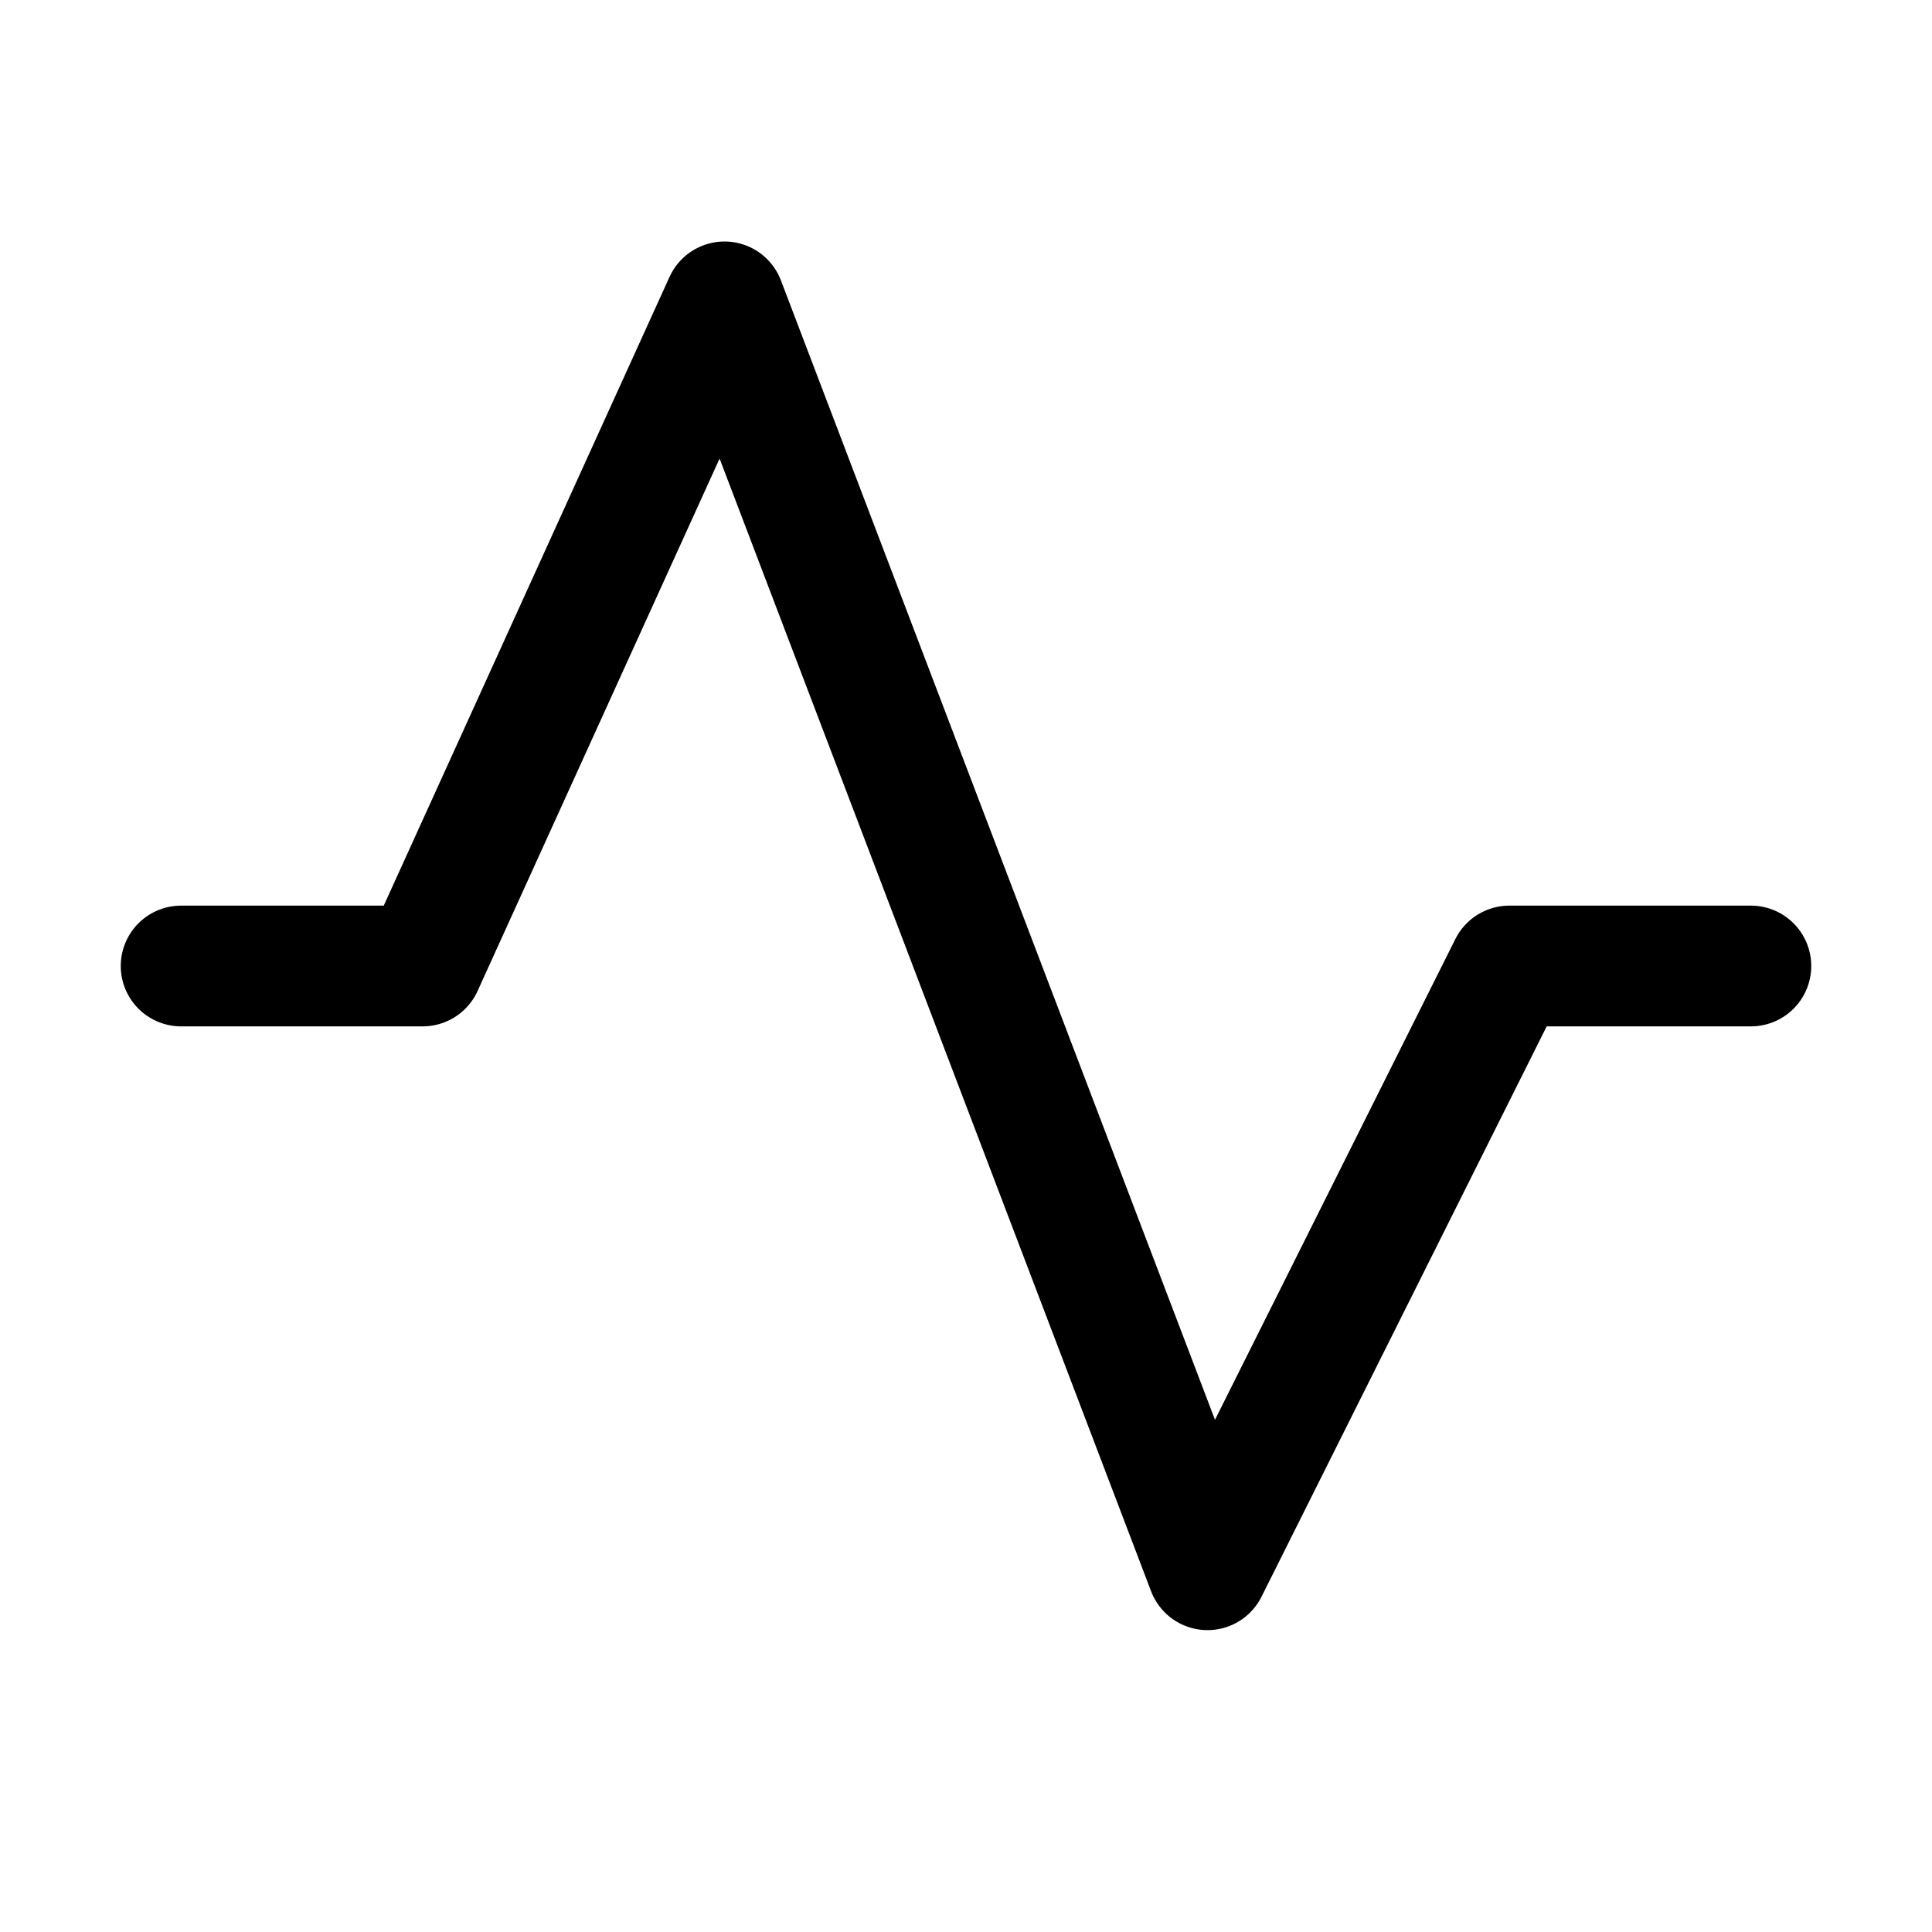
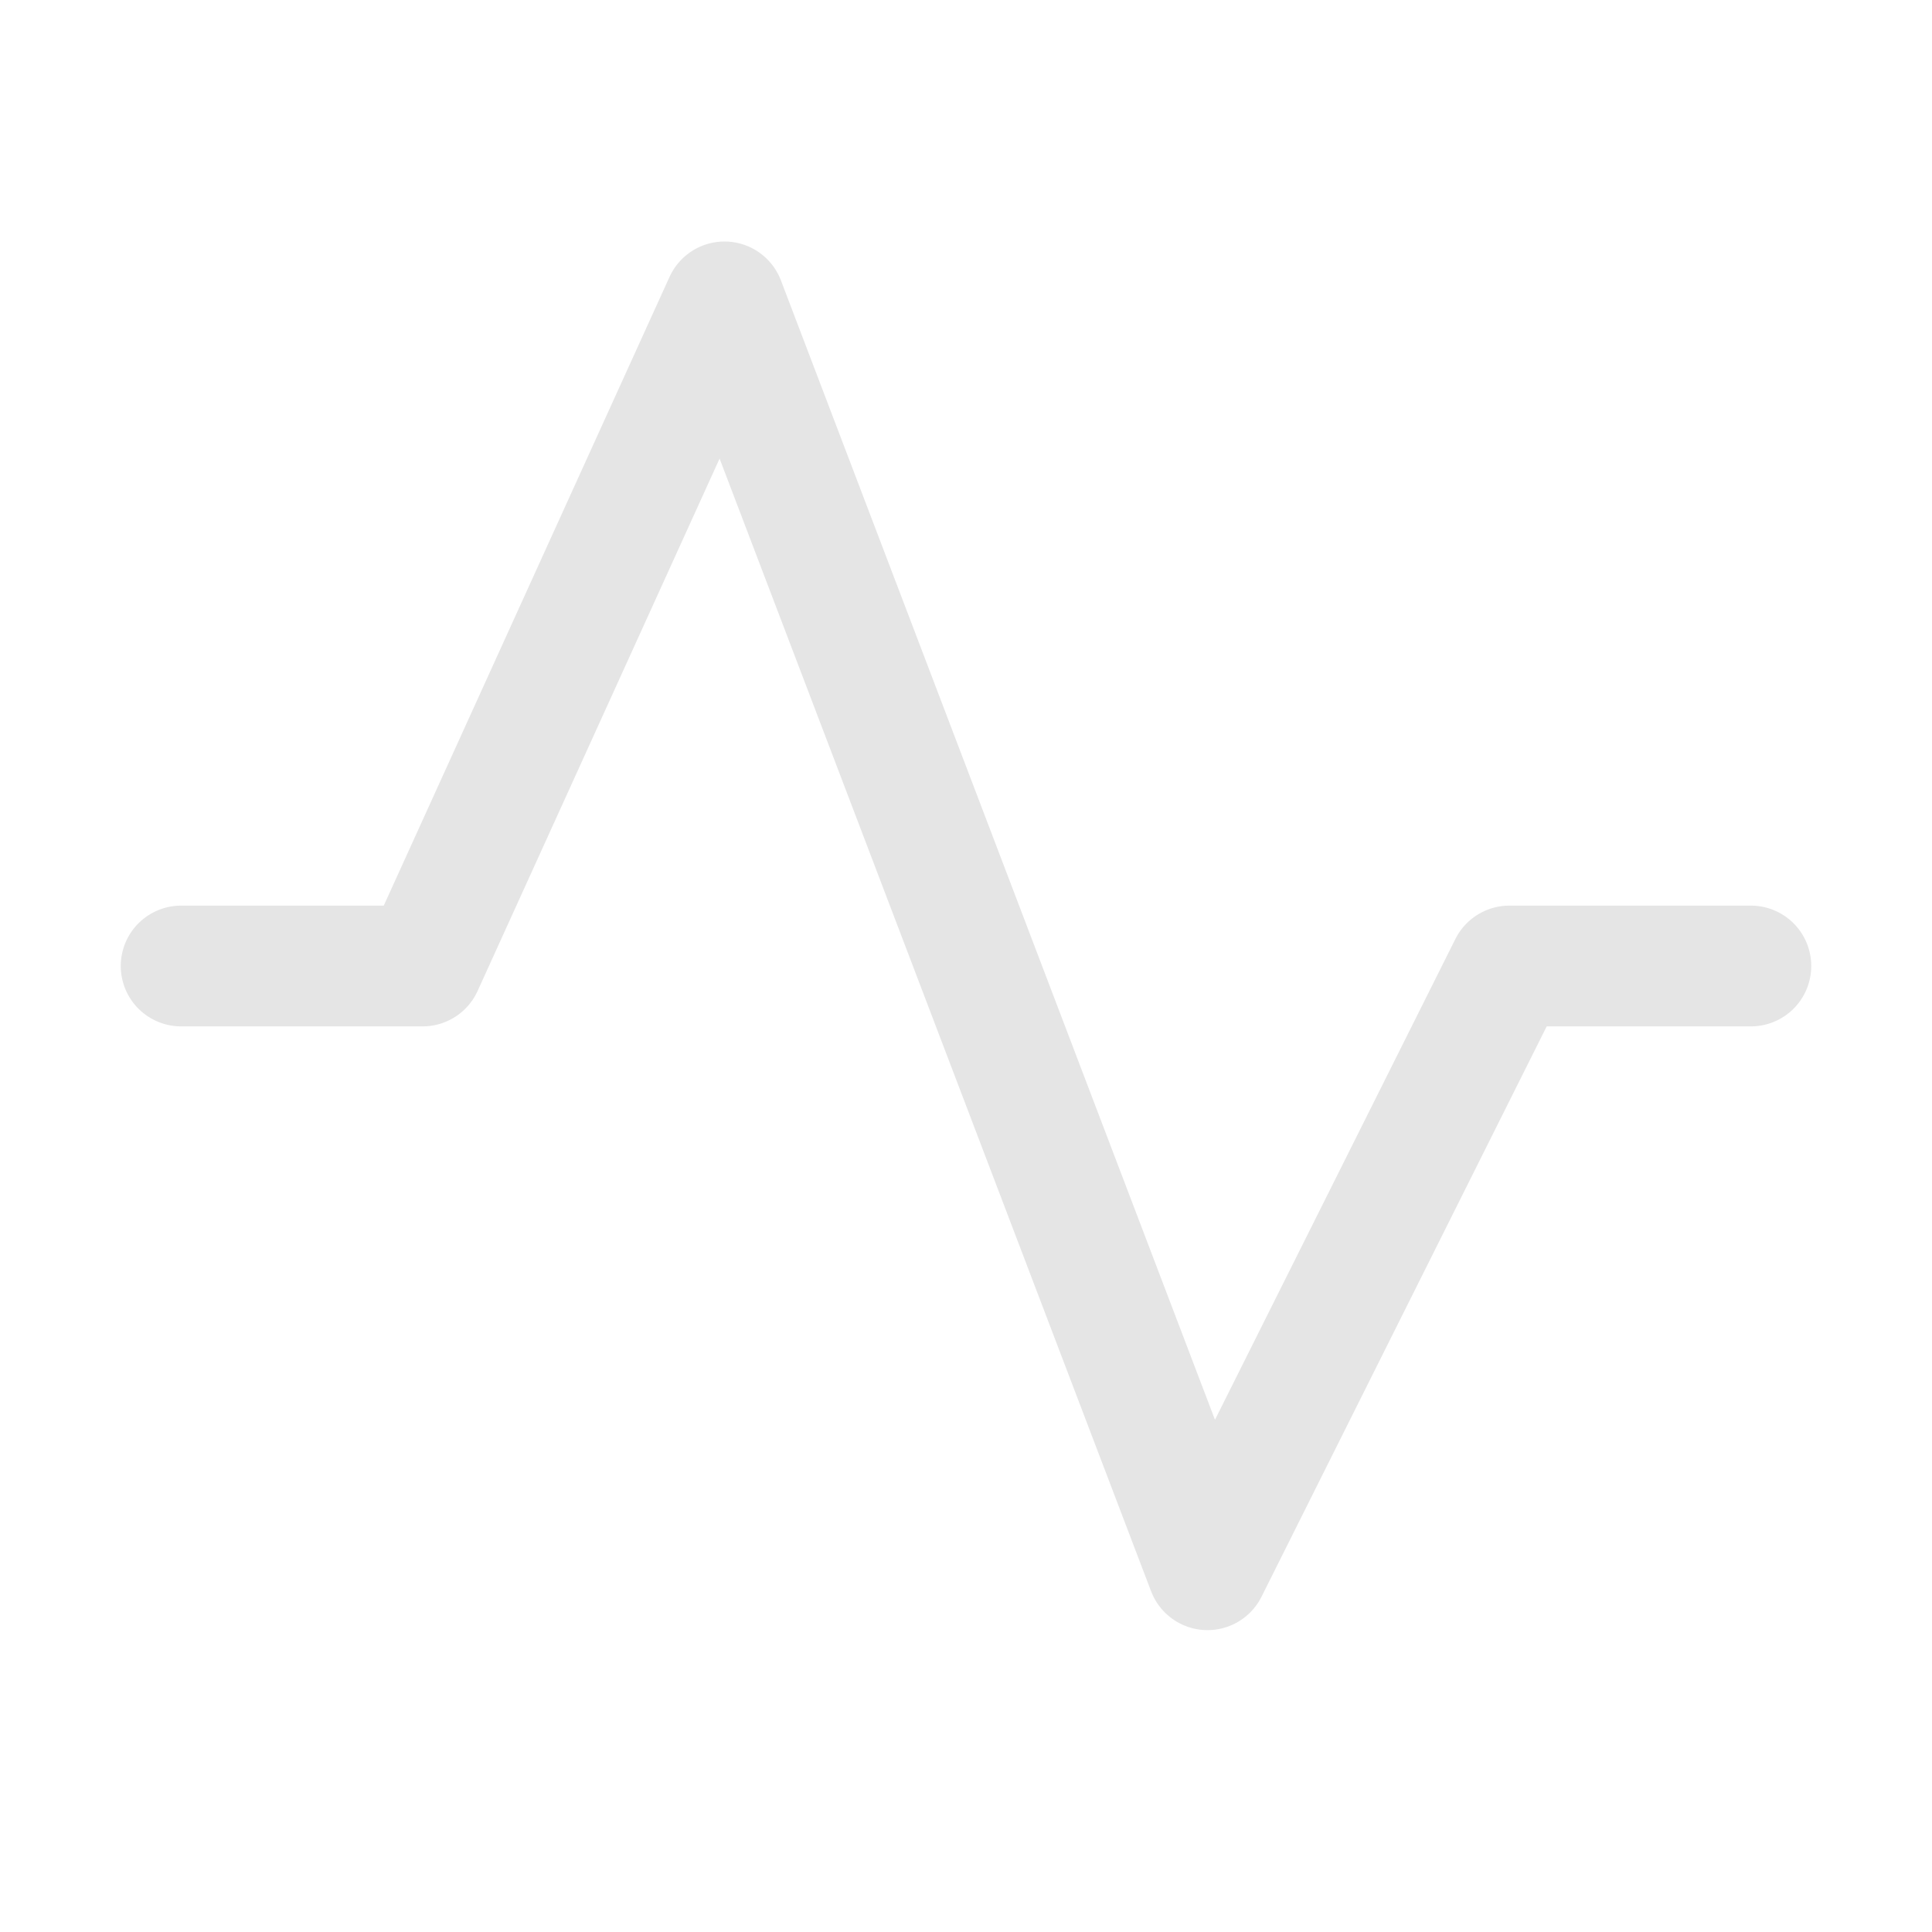
<svg xmlns="http://www.w3.org/2000/svg" width="192" height="192" fill="#000000" viewBox="0 0 256 256">
  <rect width="256" height="256" fill="none" />
-   <polyline points="24 128 56 128 96 40 160 208 200 128 232 128" fill="none" stroke="#000000" stroke-linecap="round" stroke-linejoin="round" stroke-width="16" />
+   <polyline points="24 128 56 128 96 40 160 208 200 128 232 128" fill="none" stroke="#e5e5e5" stroke-linecap="round" stroke-linejoin="round" stroke-width="16" />
</svg>
